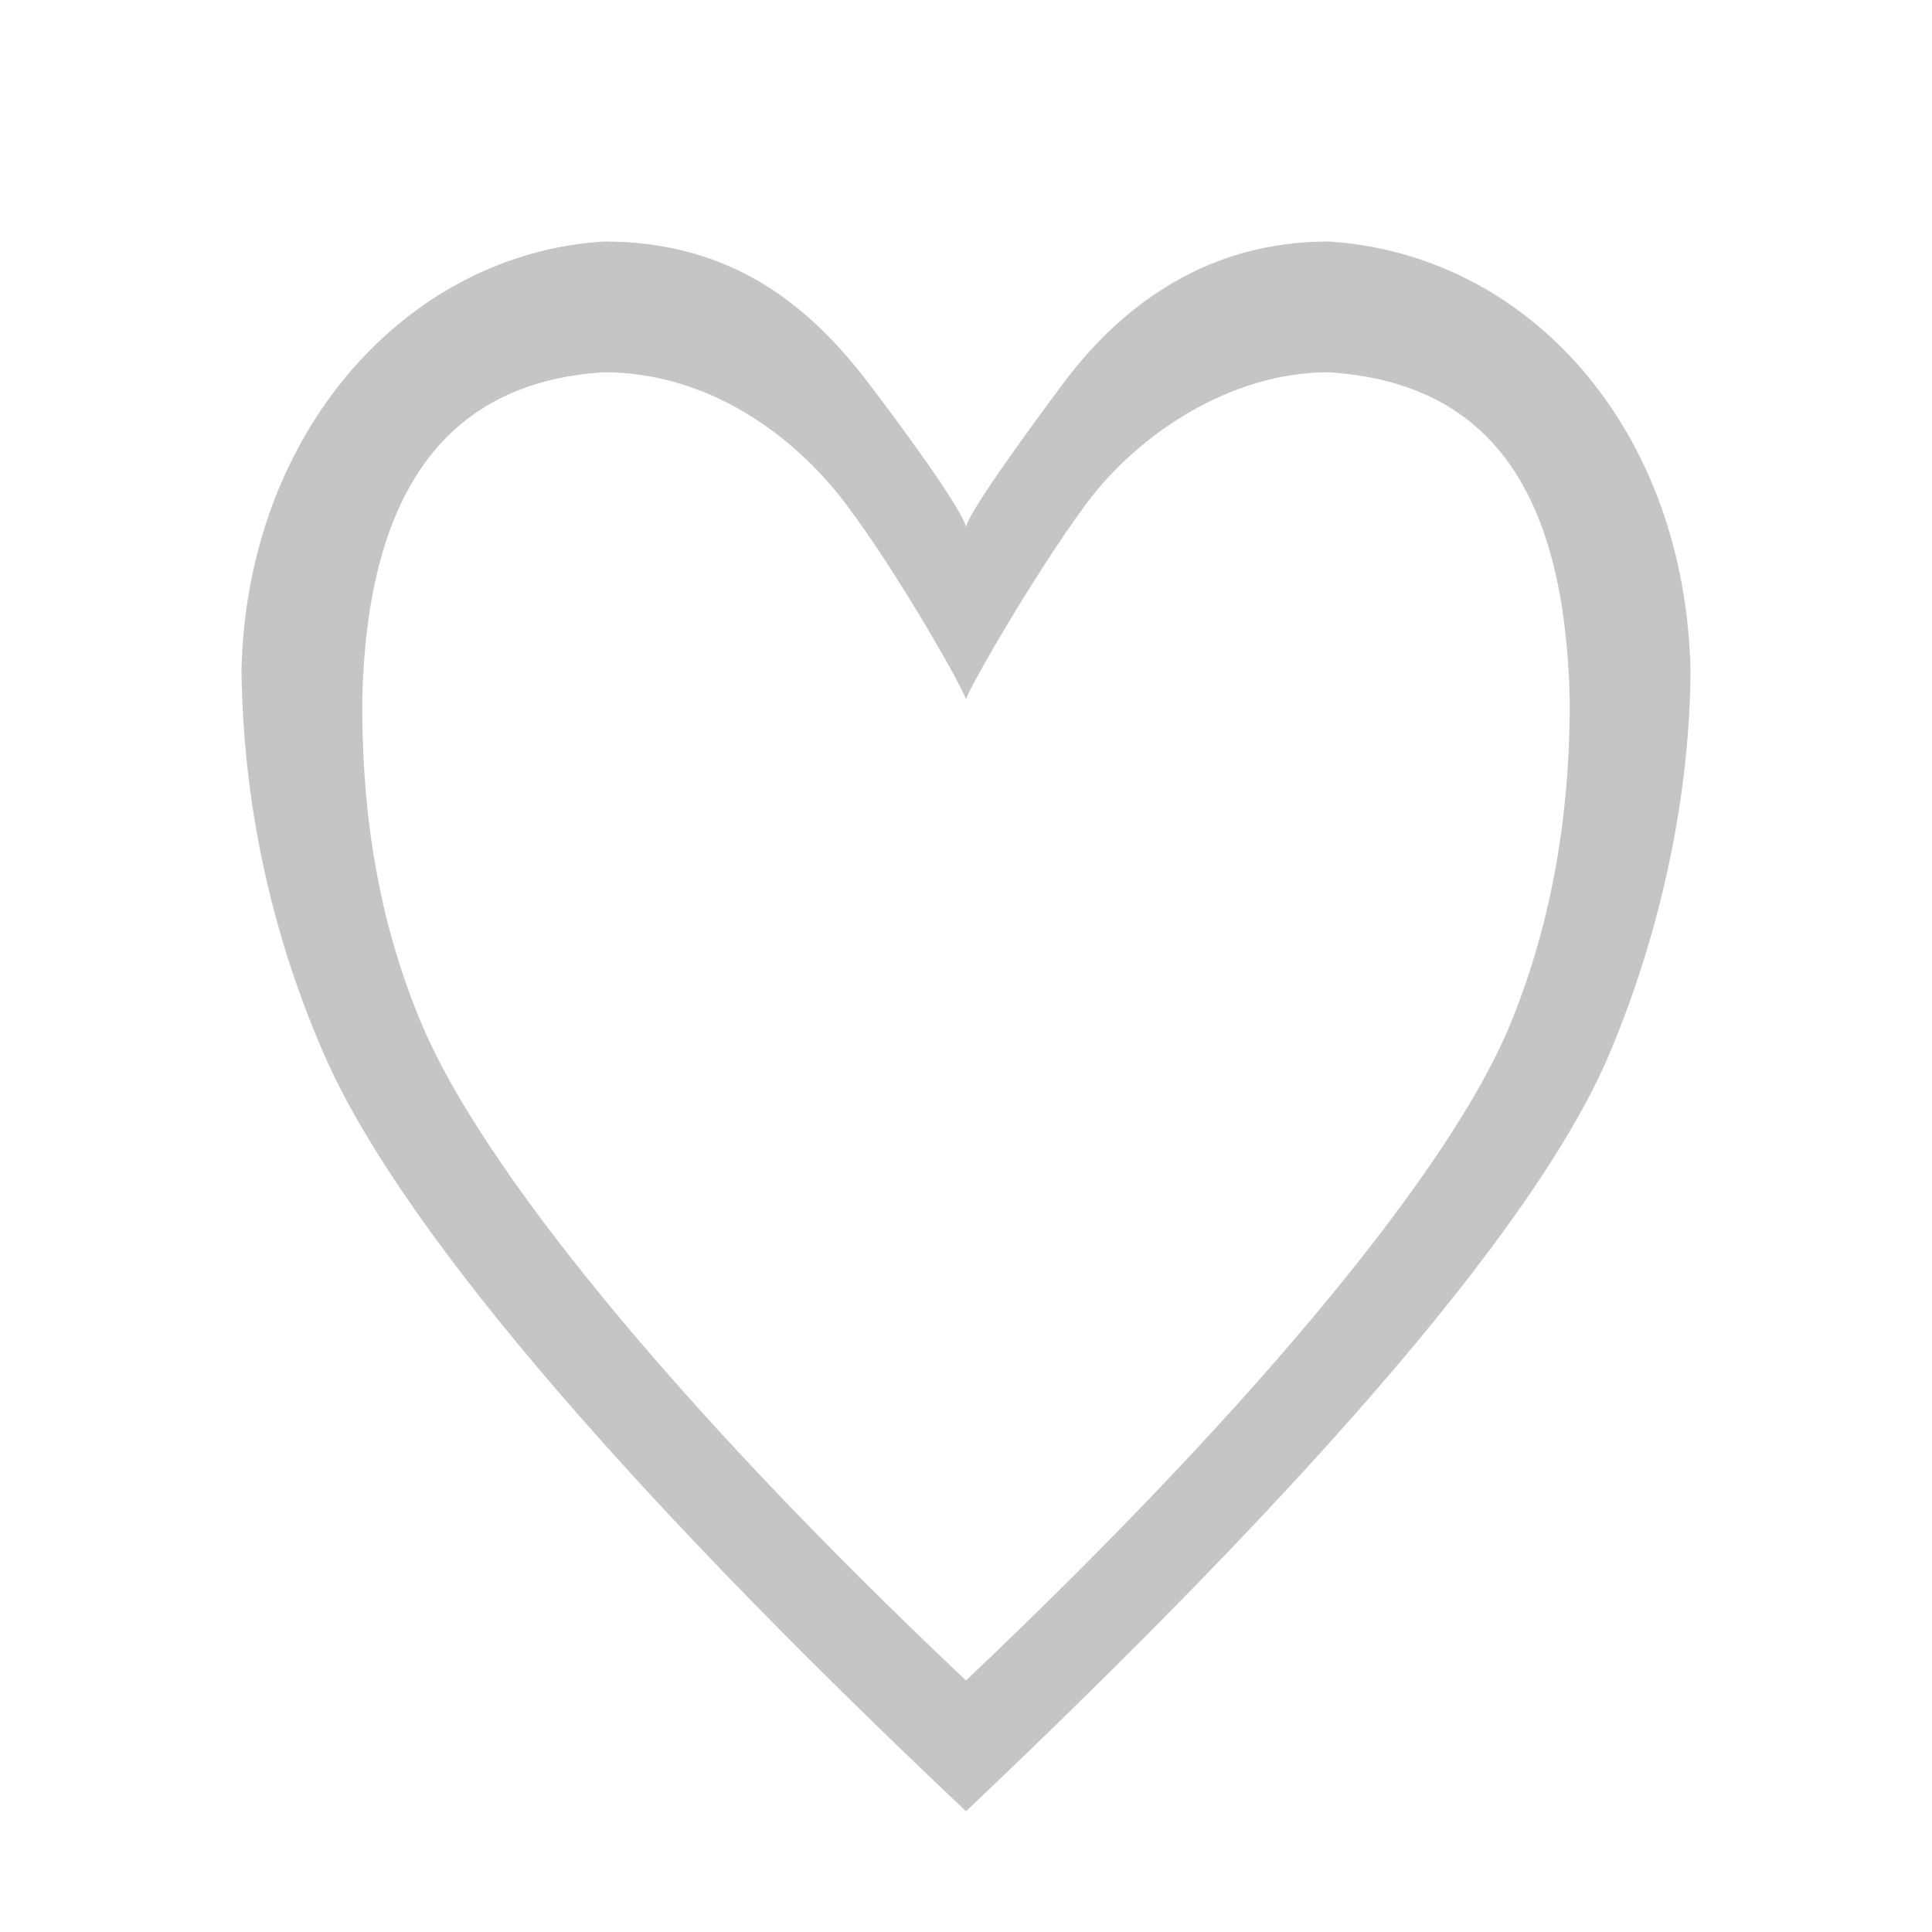
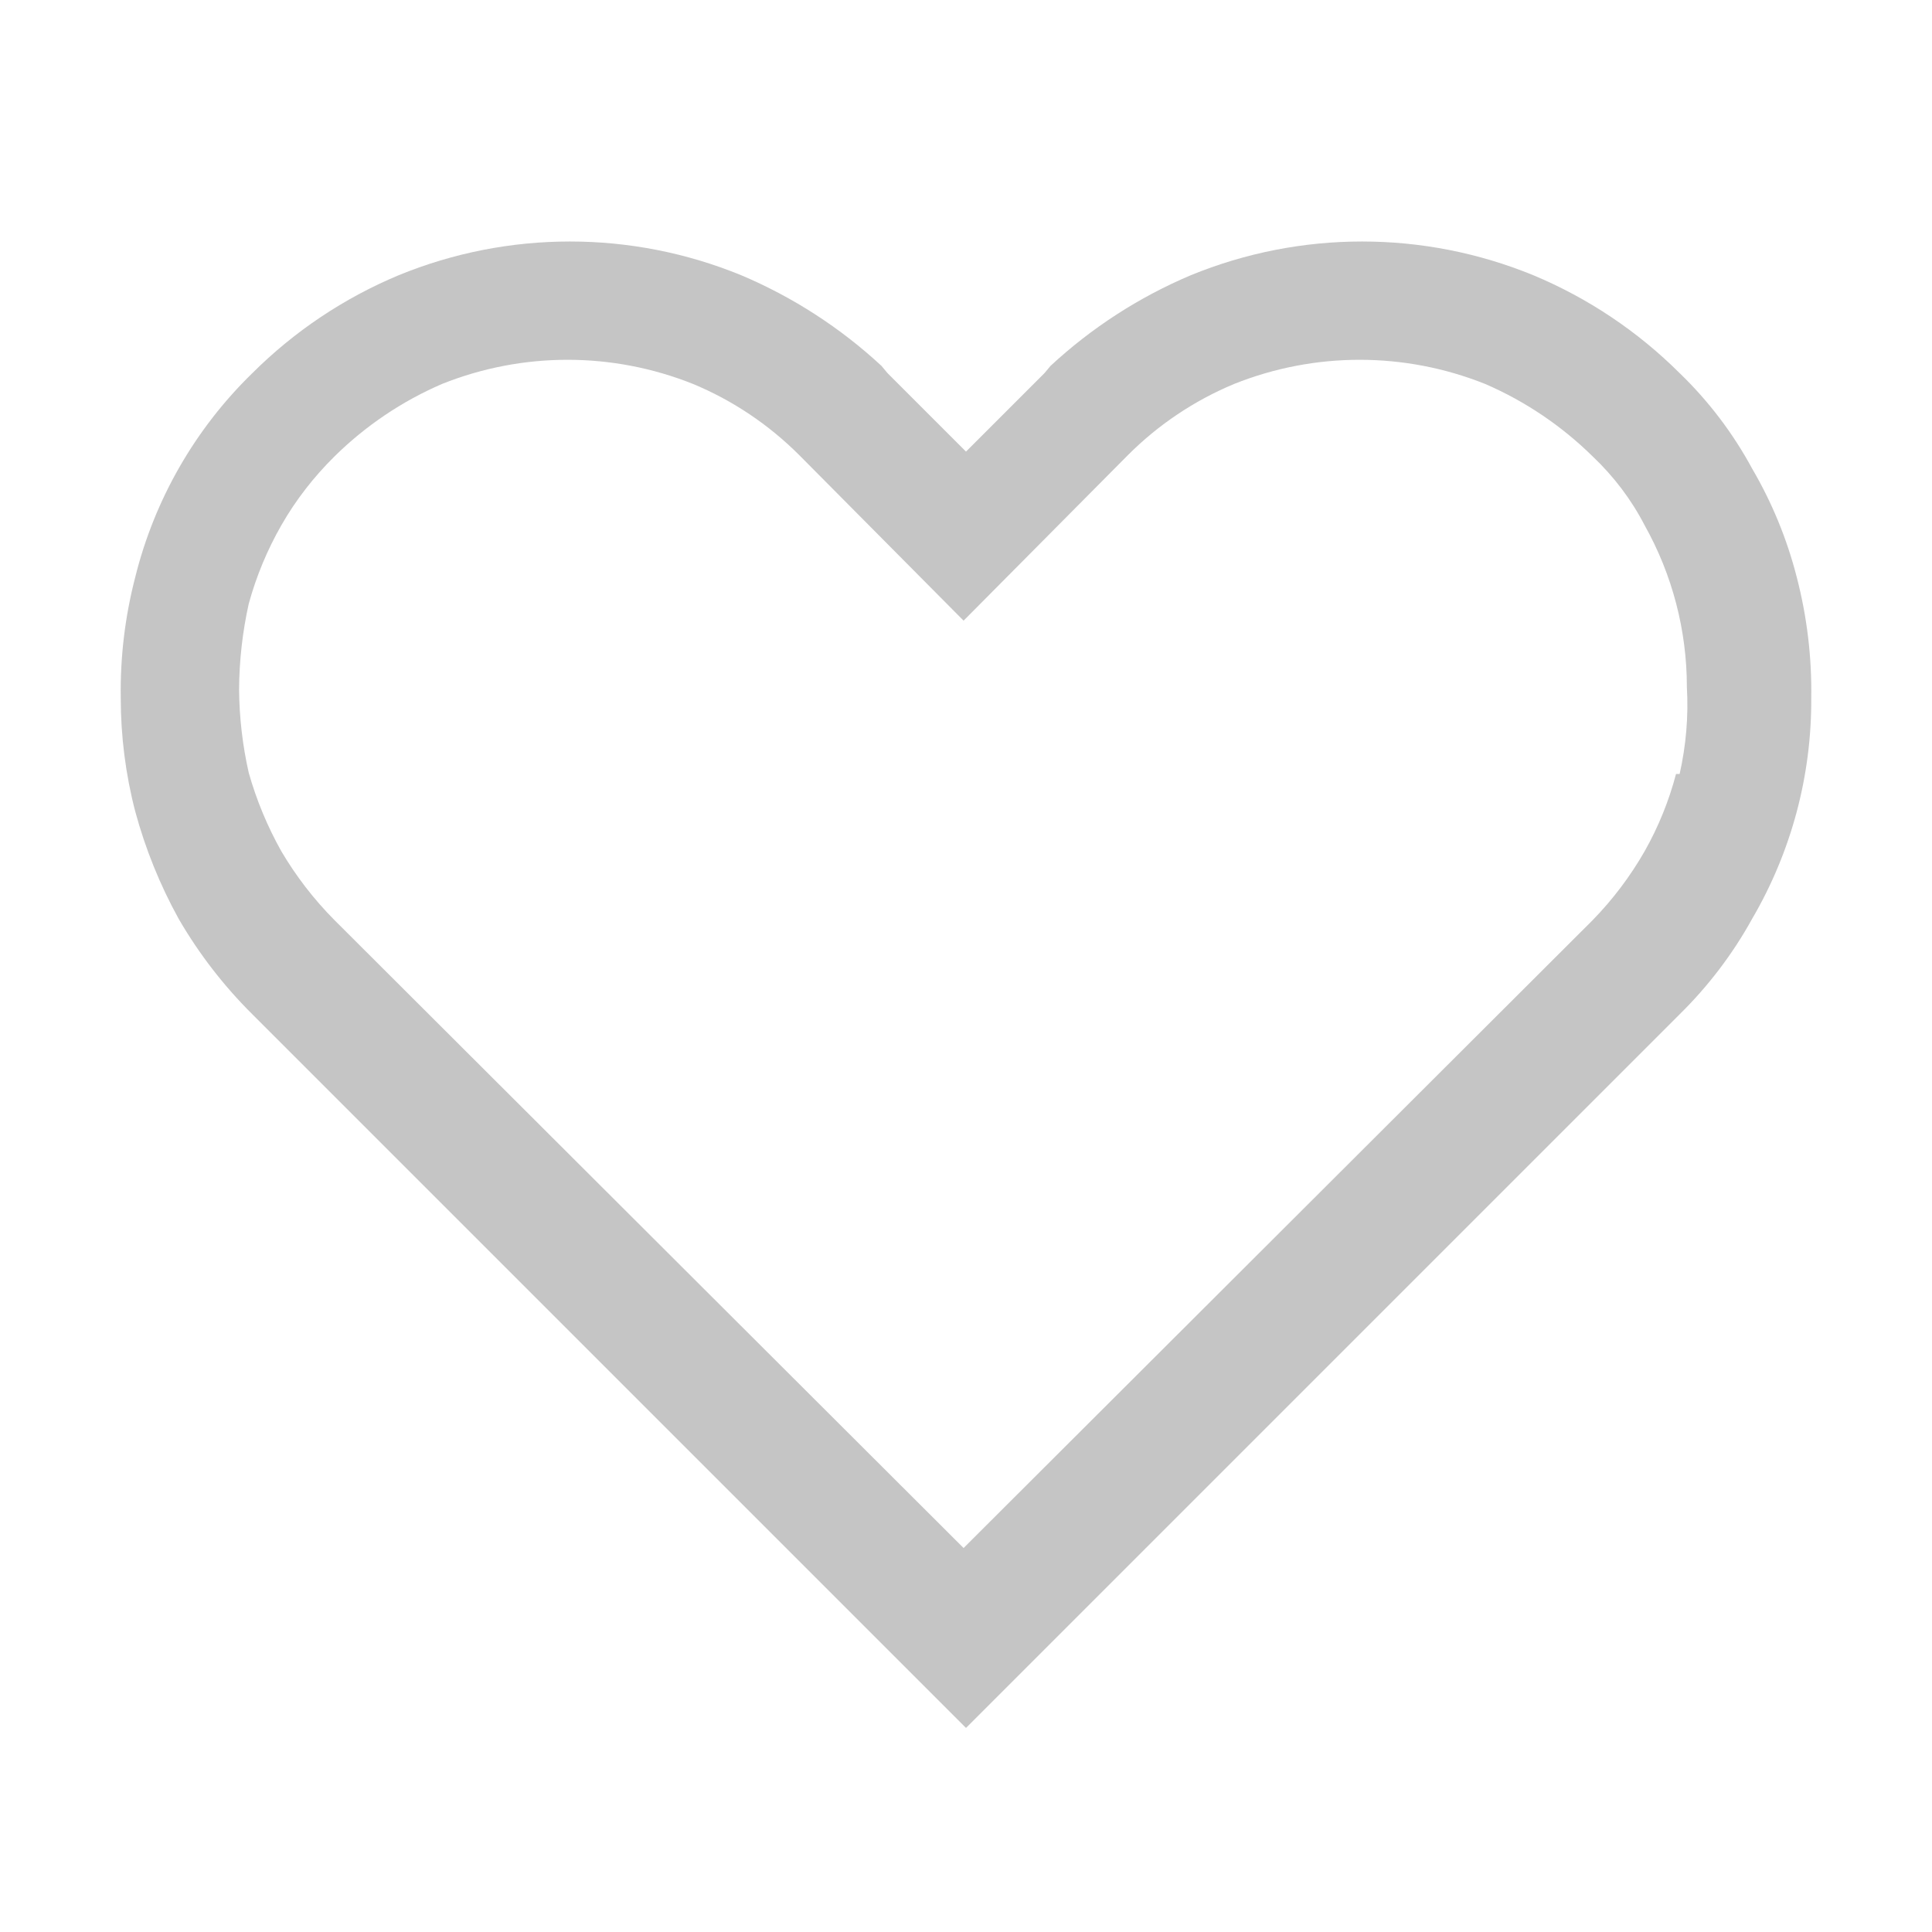
<svg xmlns="http://www.w3.org/2000/svg" width="16" height="16" fill="none" viewBox="0 0 16 16">
-   <path fill="#C5C5C5" fill-rule="evenodd" d="M8.8 3.182C9.31 2.496 10.03 2 11 2c1.658.103 2.953 1.548 3 3.545 0 .591-.09 1.785-.66 3.156C12.77 10.07 10.98 12.175 8 15c-2.99-2.825-4.75-4.94-5.33-6.3A8.16 8.16 0 0 1 2 5.546C2.046 3.575 3.368 2.102 5 2c1.03 0 1.68.496 2.2 1.182.52.685.78 1.087.8 1.182.02-.095.29-.497.8-1.182zm.2.985c.425-.572 1.192-1.084 2-1.084 1.382.086 1.96 1.044 2 2.709 0 .492-.025 1.566-.5 2.708-.475 1.142-2.017 3.063-4.5 5.417C5.508 11.563 3.983 9.633 3.5 8.5 3.017 7.367 3 6.304 3 5.792c.038-1.642.64-2.624 2-2.709.858 0 1.567.512 2 1.084.433.57.983 1.546 1 1.625.017-.08.575-1.054 1-1.625z" clip-rule="evenodd" />
+   <path fill="#C5C5C5" d="M14.88 4.78a3.489 3.489 0 0 0-.37-.9 3.24 3.24 0 0 0-.6-.79 3.78 3.78 0 0 0-1.21-.81 3.74 3.74 0 0 0-2.84 0 4 4 0 0 0-1.16.75l-.05.06-.65.65-.65-.65-.05-.06a4 4 0 0 0-1.16-.75 3.74 3.74 0 0 0-2.84 0 3.78 3.78 0 0 0-1.21.81 3.55 3.55 0 0 0-.97 1.69 3.75 3.75 0 0 0-.12 1c0 .317.04.633.12.94a4 4 0 0 0 .36.89 3.8 3.8 0 0 0 .61.79L8 14.31l5.91-5.91c.237-.233.44-.5.6-.79A3.578 3.578 0 0 0 15 5.78a3.747 3.747 0 0 0-.12-1zm-1 1.63a2.69 2.69 0 0 1-.26.64 2.838 2.838 0 0 1-.43.57l-5.21 5.2-5.21-5.2a2.9 2.9 0 0 1-.44-.57 3 3 0 0 1-.27-.65 3.25 3.25 0 0 1-.08-.69A3.36 3.36 0 0 1 2.06 5a2.8 2.8 0 0 1 .27-.65c.12-.21.268-.4.44-.57a2.91 2.91 0 0 1 .89-.6 2.8 2.8 0 0 1 2.08 0c.33.137.628.338.88.59l1.36 1.37 1.36-1.37a2.72 2.72 0 0 1 .88-.59 2.8 2.8 0 0 1 2.08 0c.331.143.633.347.89.6.174.165.32.357.43.57a2.738 2.738 0 0 1 .35 1.34c.014.242-.007.484-.06.72h-.03z" />
</svg>
